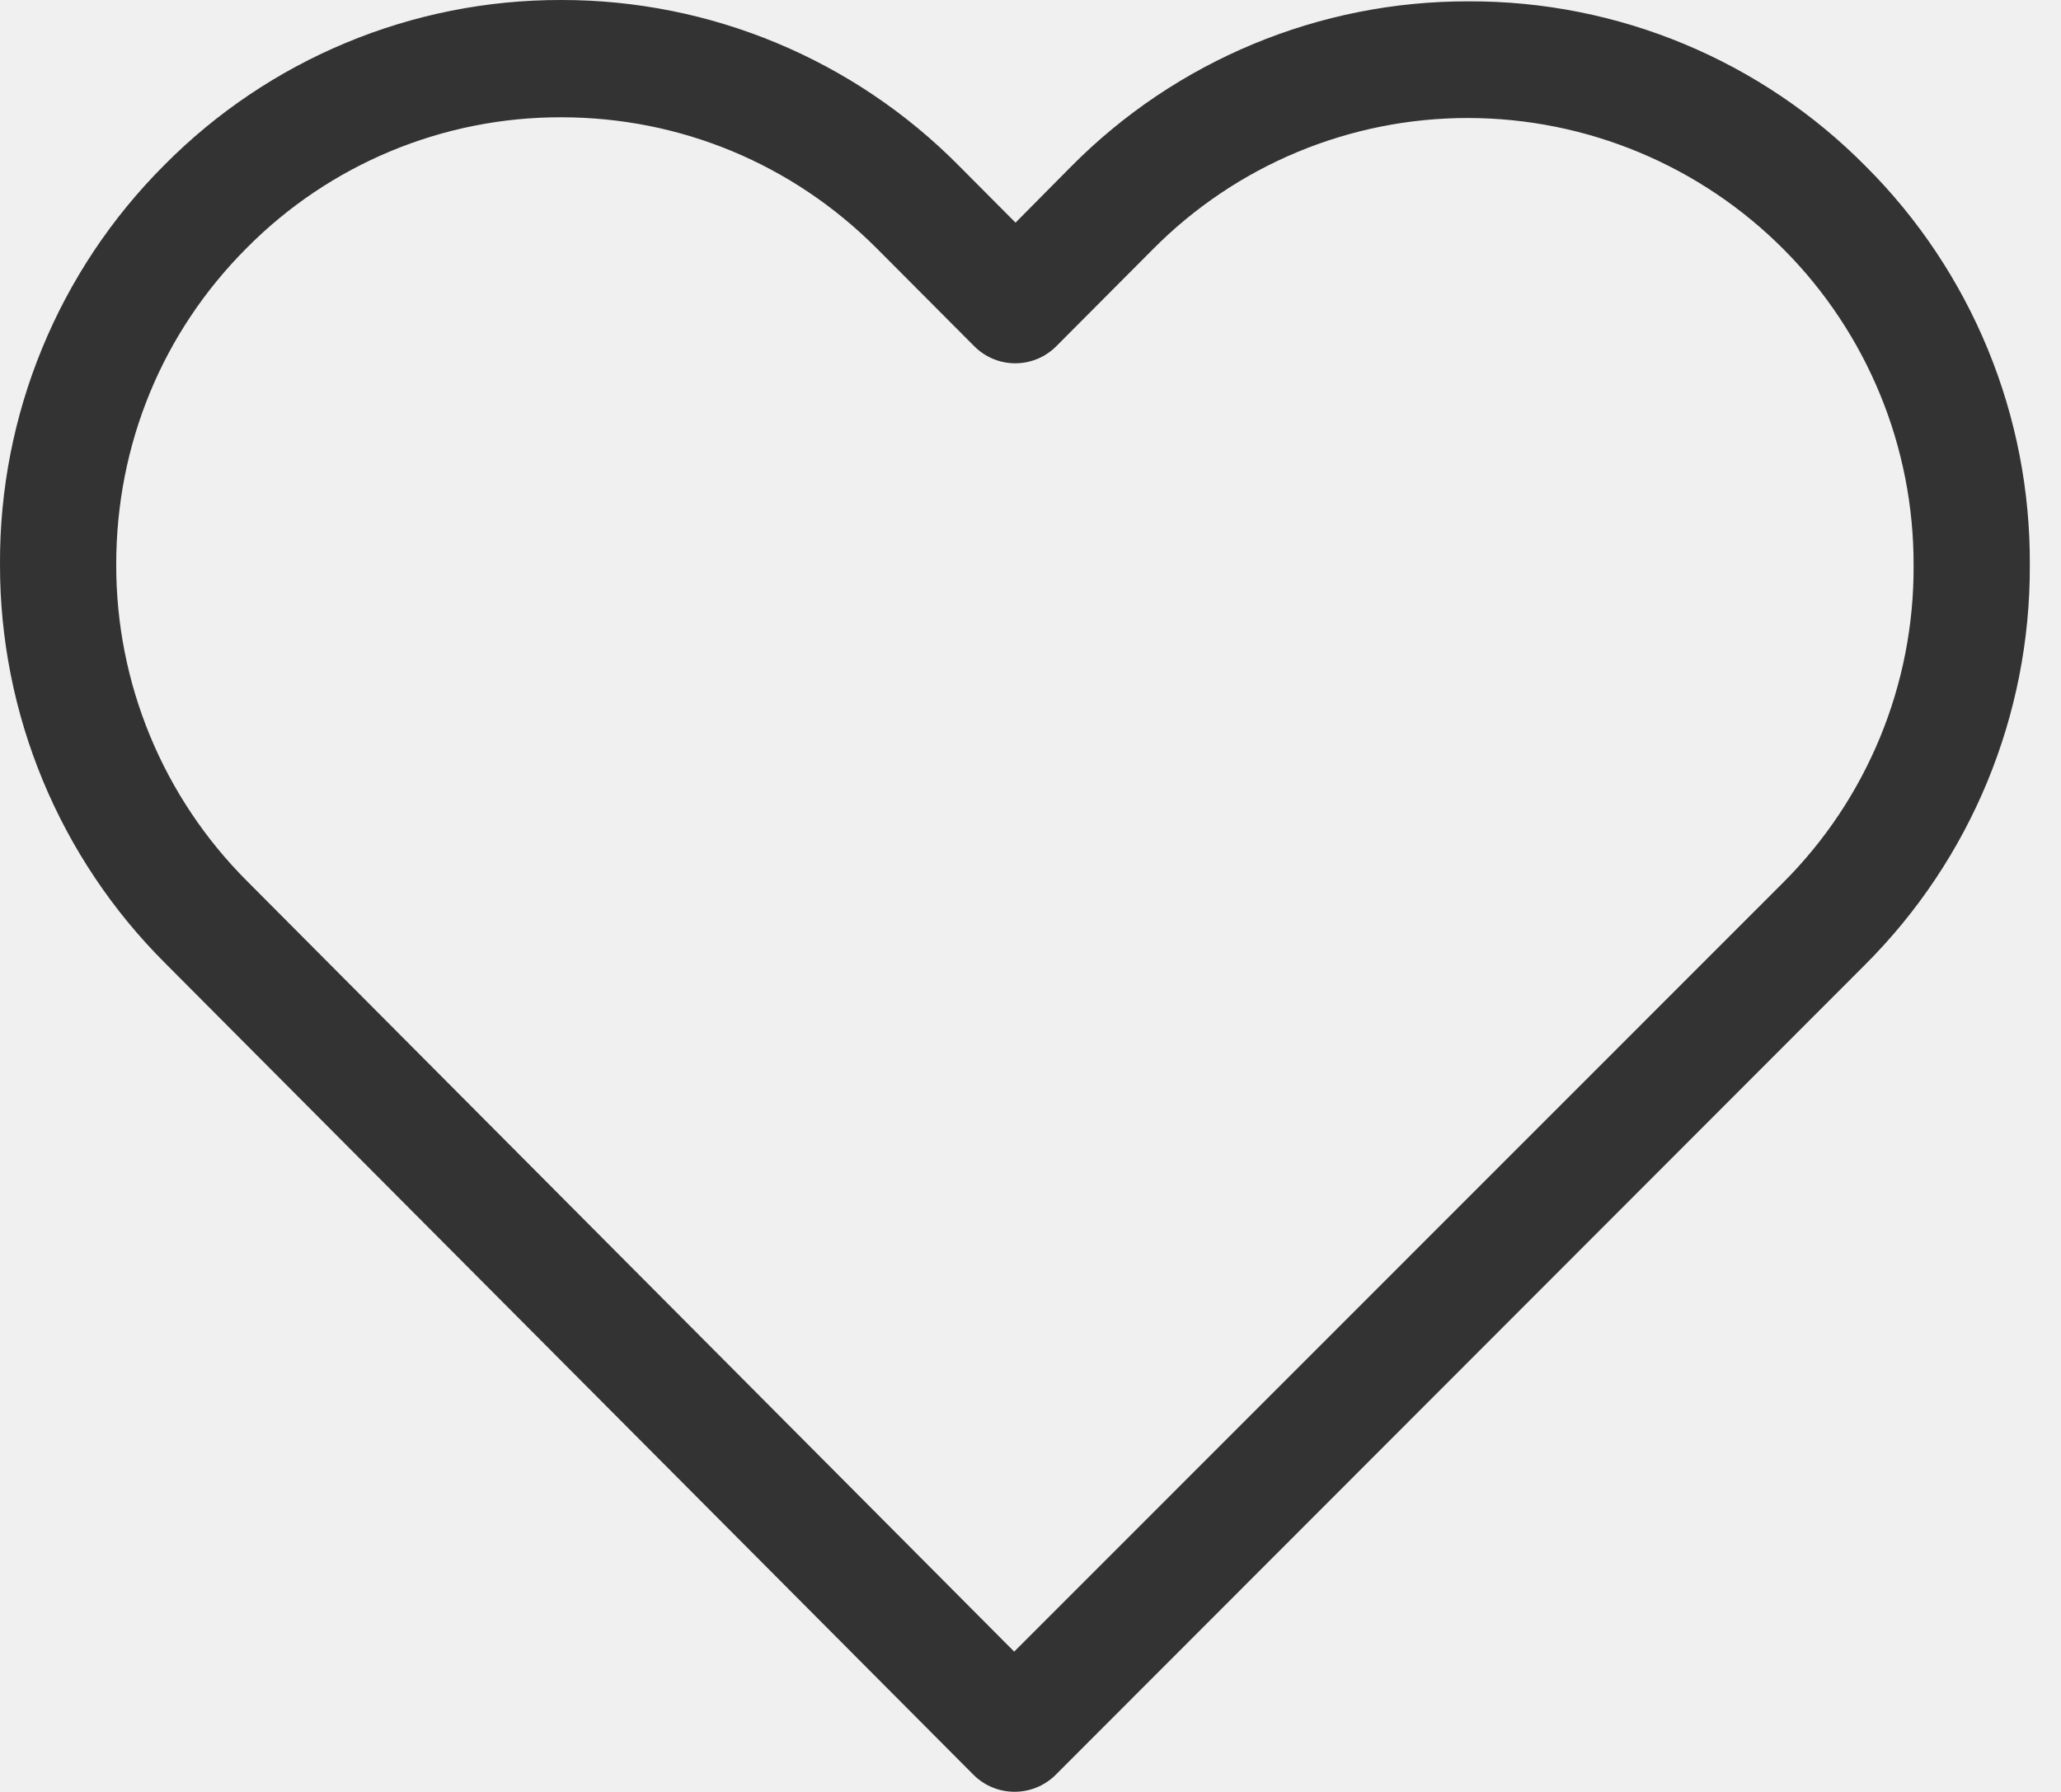
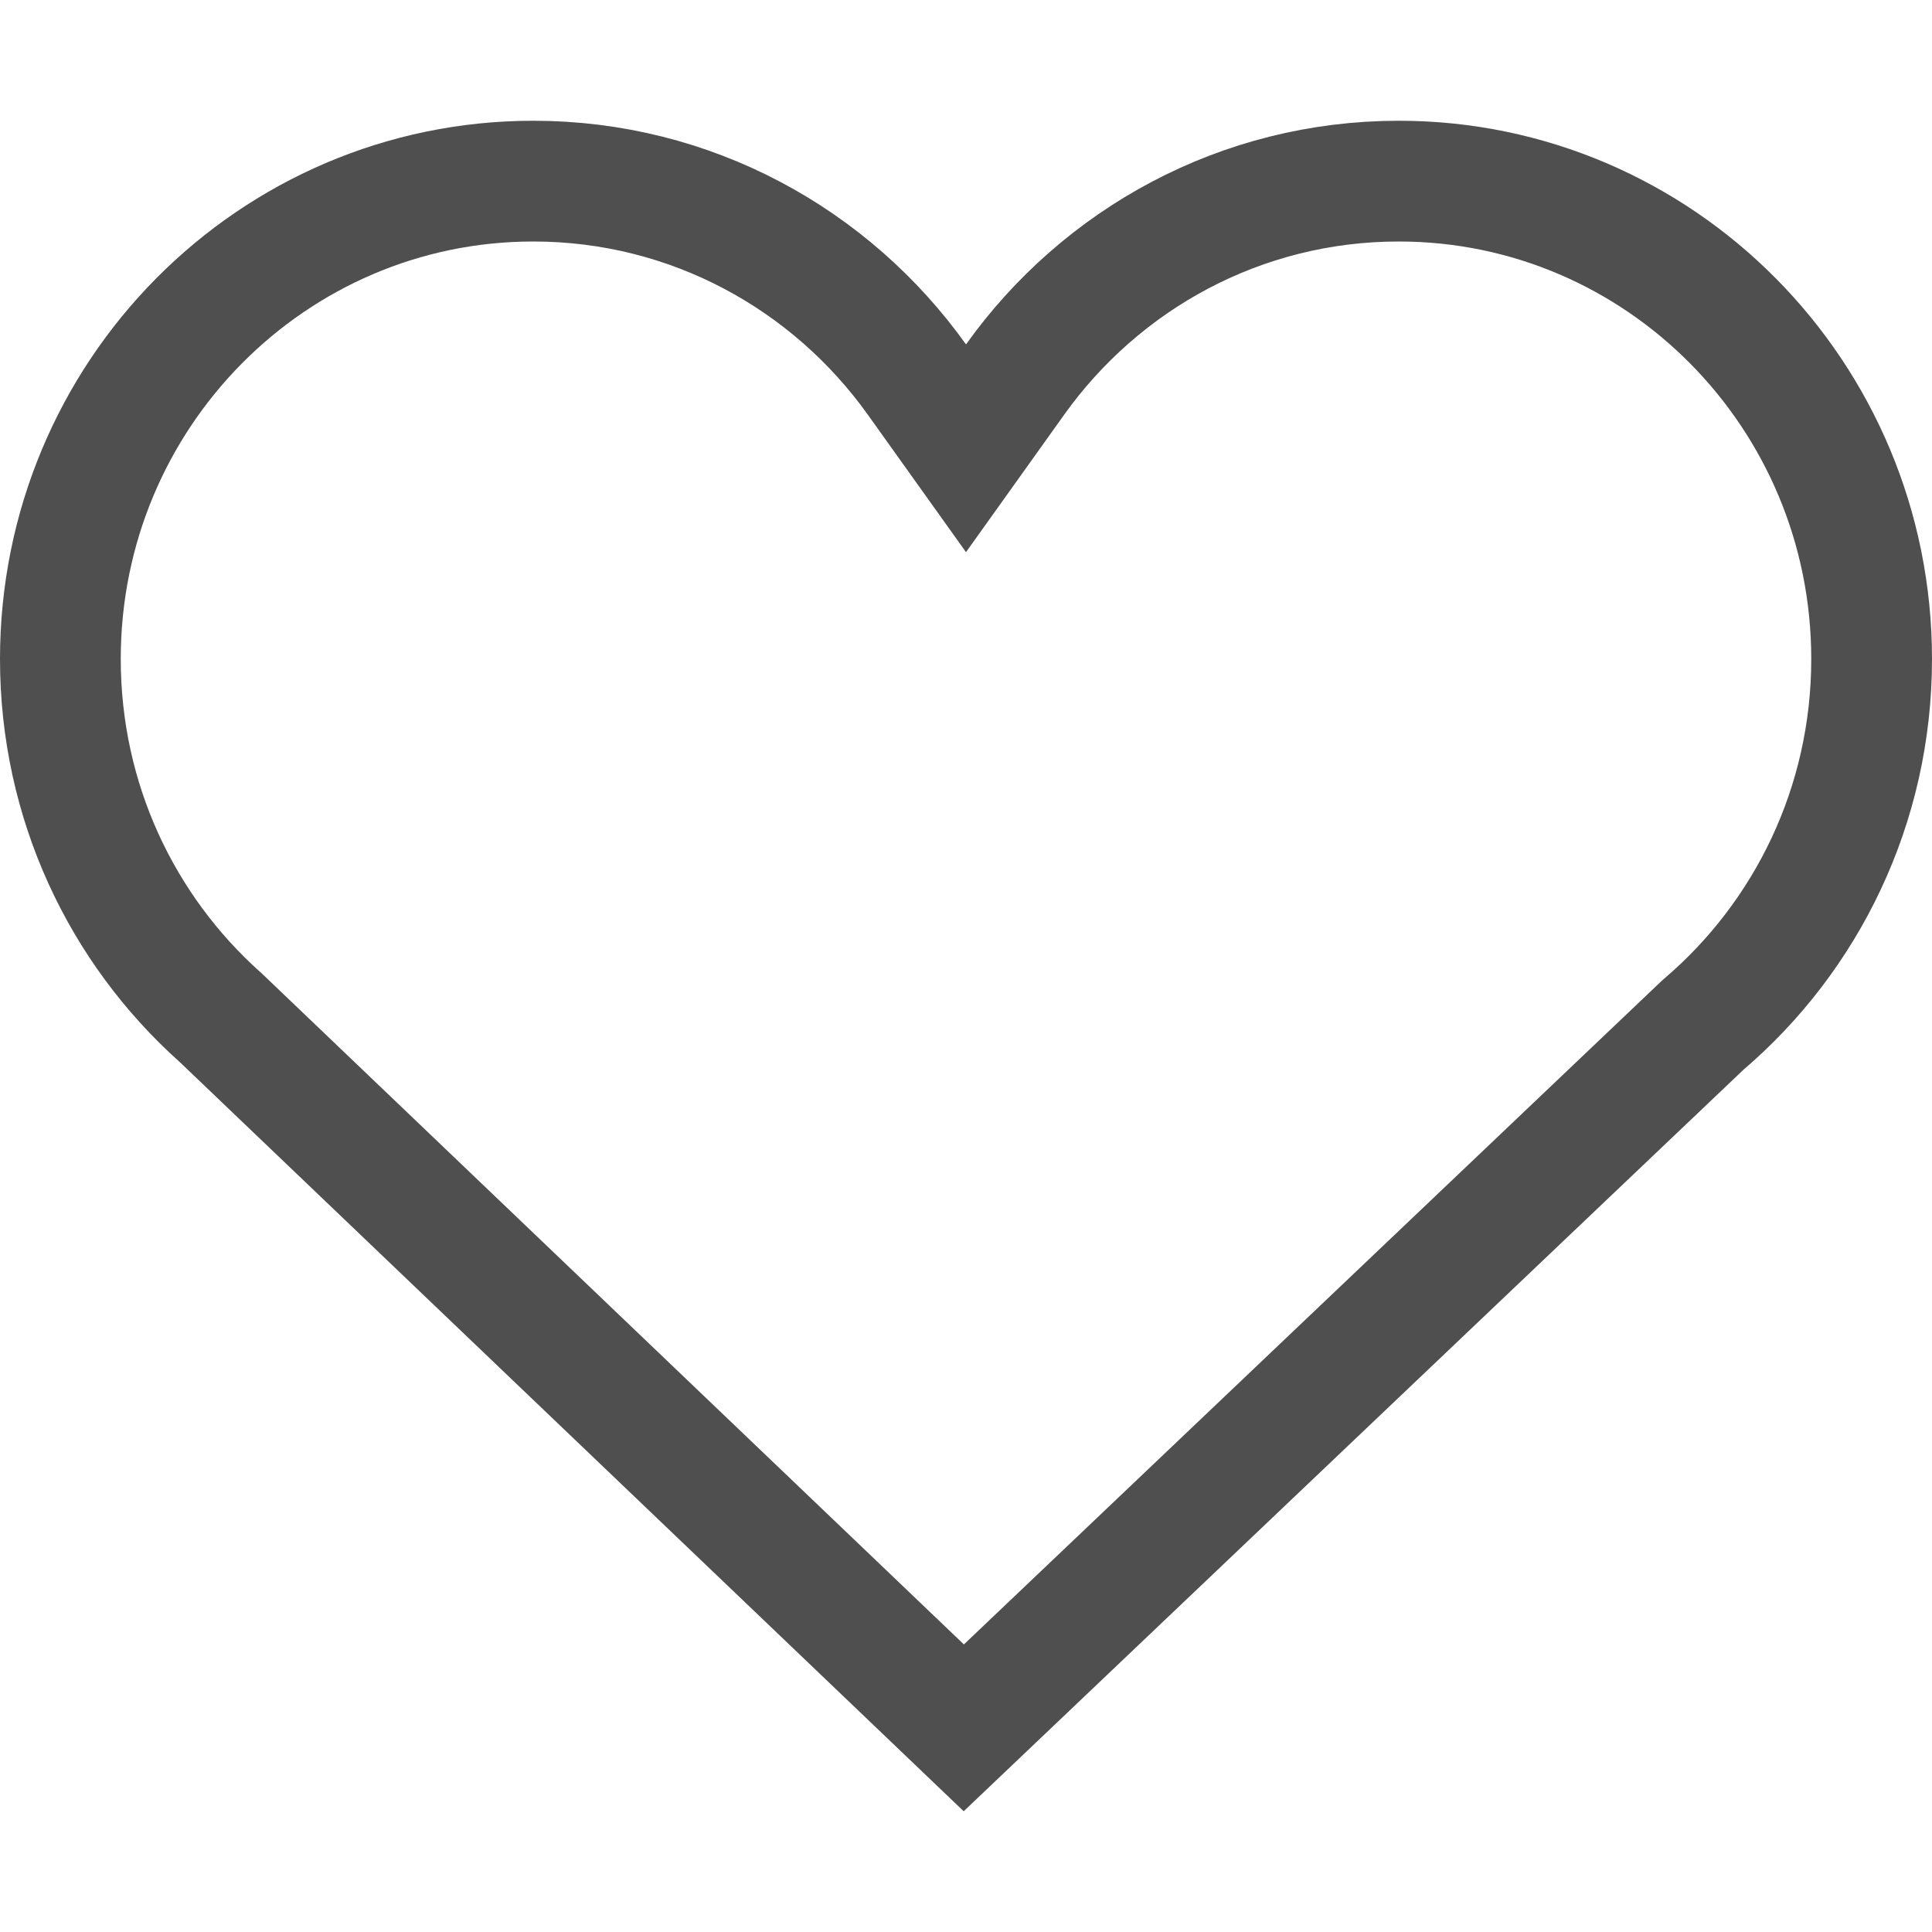
- <svg xmlns="http://www.w3.org/2000/svg" width="23" height="20" fill="none">
-   <path d="M20.822 1.857A6.2 6.2 0 0 0 16.39.015a6.222 6.222 0 0 0-4.44 1.847l-.617.623-.63-.633A6.232 6.232 0 0 0 6.264 0a6.214 6.214 0 0 0-4.43 1.842A6.255 6.255 0 0 0 0 6.298a6.27 6.27 0 0 0 1.844 4.453l9.019 9.057a.65.65 0 0 0 .913.006l9.036-9.045a6.266 6.266 0 0 0 1.84-4.456 6.236 6.236 0 0 0-1.83-4.456zM19.9 9.85l-8.582 8.584-8.561-8.6a4.979 4.979 0 0 1-1.46-3.535c0-1.336.514-2.588 1.455-3.53a4.926 4.926 0 0 1 3.51-1.46c1.33 0 2.582.52 3.523 1.464l1.087 1.091a.645.645 0 0 0 .916 0l1.076-1.08a4.945 4.945 0 0 1 3.52-1.467 4.978 4.978 0 0 1 4.971 4.997A4.964 4.964 0 0 1 19.9 9.85z" fill="#333" />
+ <svg xmlns="http://www.w3.org/2000/svg" width="64" height="64" viewBox="0 0 64 64" fill="none">
+   <rect width="64" height="64" fill="white" />
+   <path d="M7.334 33.734L7.31 33.711L7.285 33.689C4.042 30.788 2 26.555 2 21.831C2 13.069 9.03 6 17.664 6C22.887 6 27.522 8.581 30.373 12.572L32 14.85L33.627 12.572C36.479 8.581 41.109 6 46.336 6C54.97 6 62 13.069 62 21.831C62 26.68 59.844 31.018 56.448 33.922L56.408 33.957L56.37 33.993L31.927 57.237L7.334 33.734Z" stroke="#4F4F4F" stroke-width="4" />
</svg>
